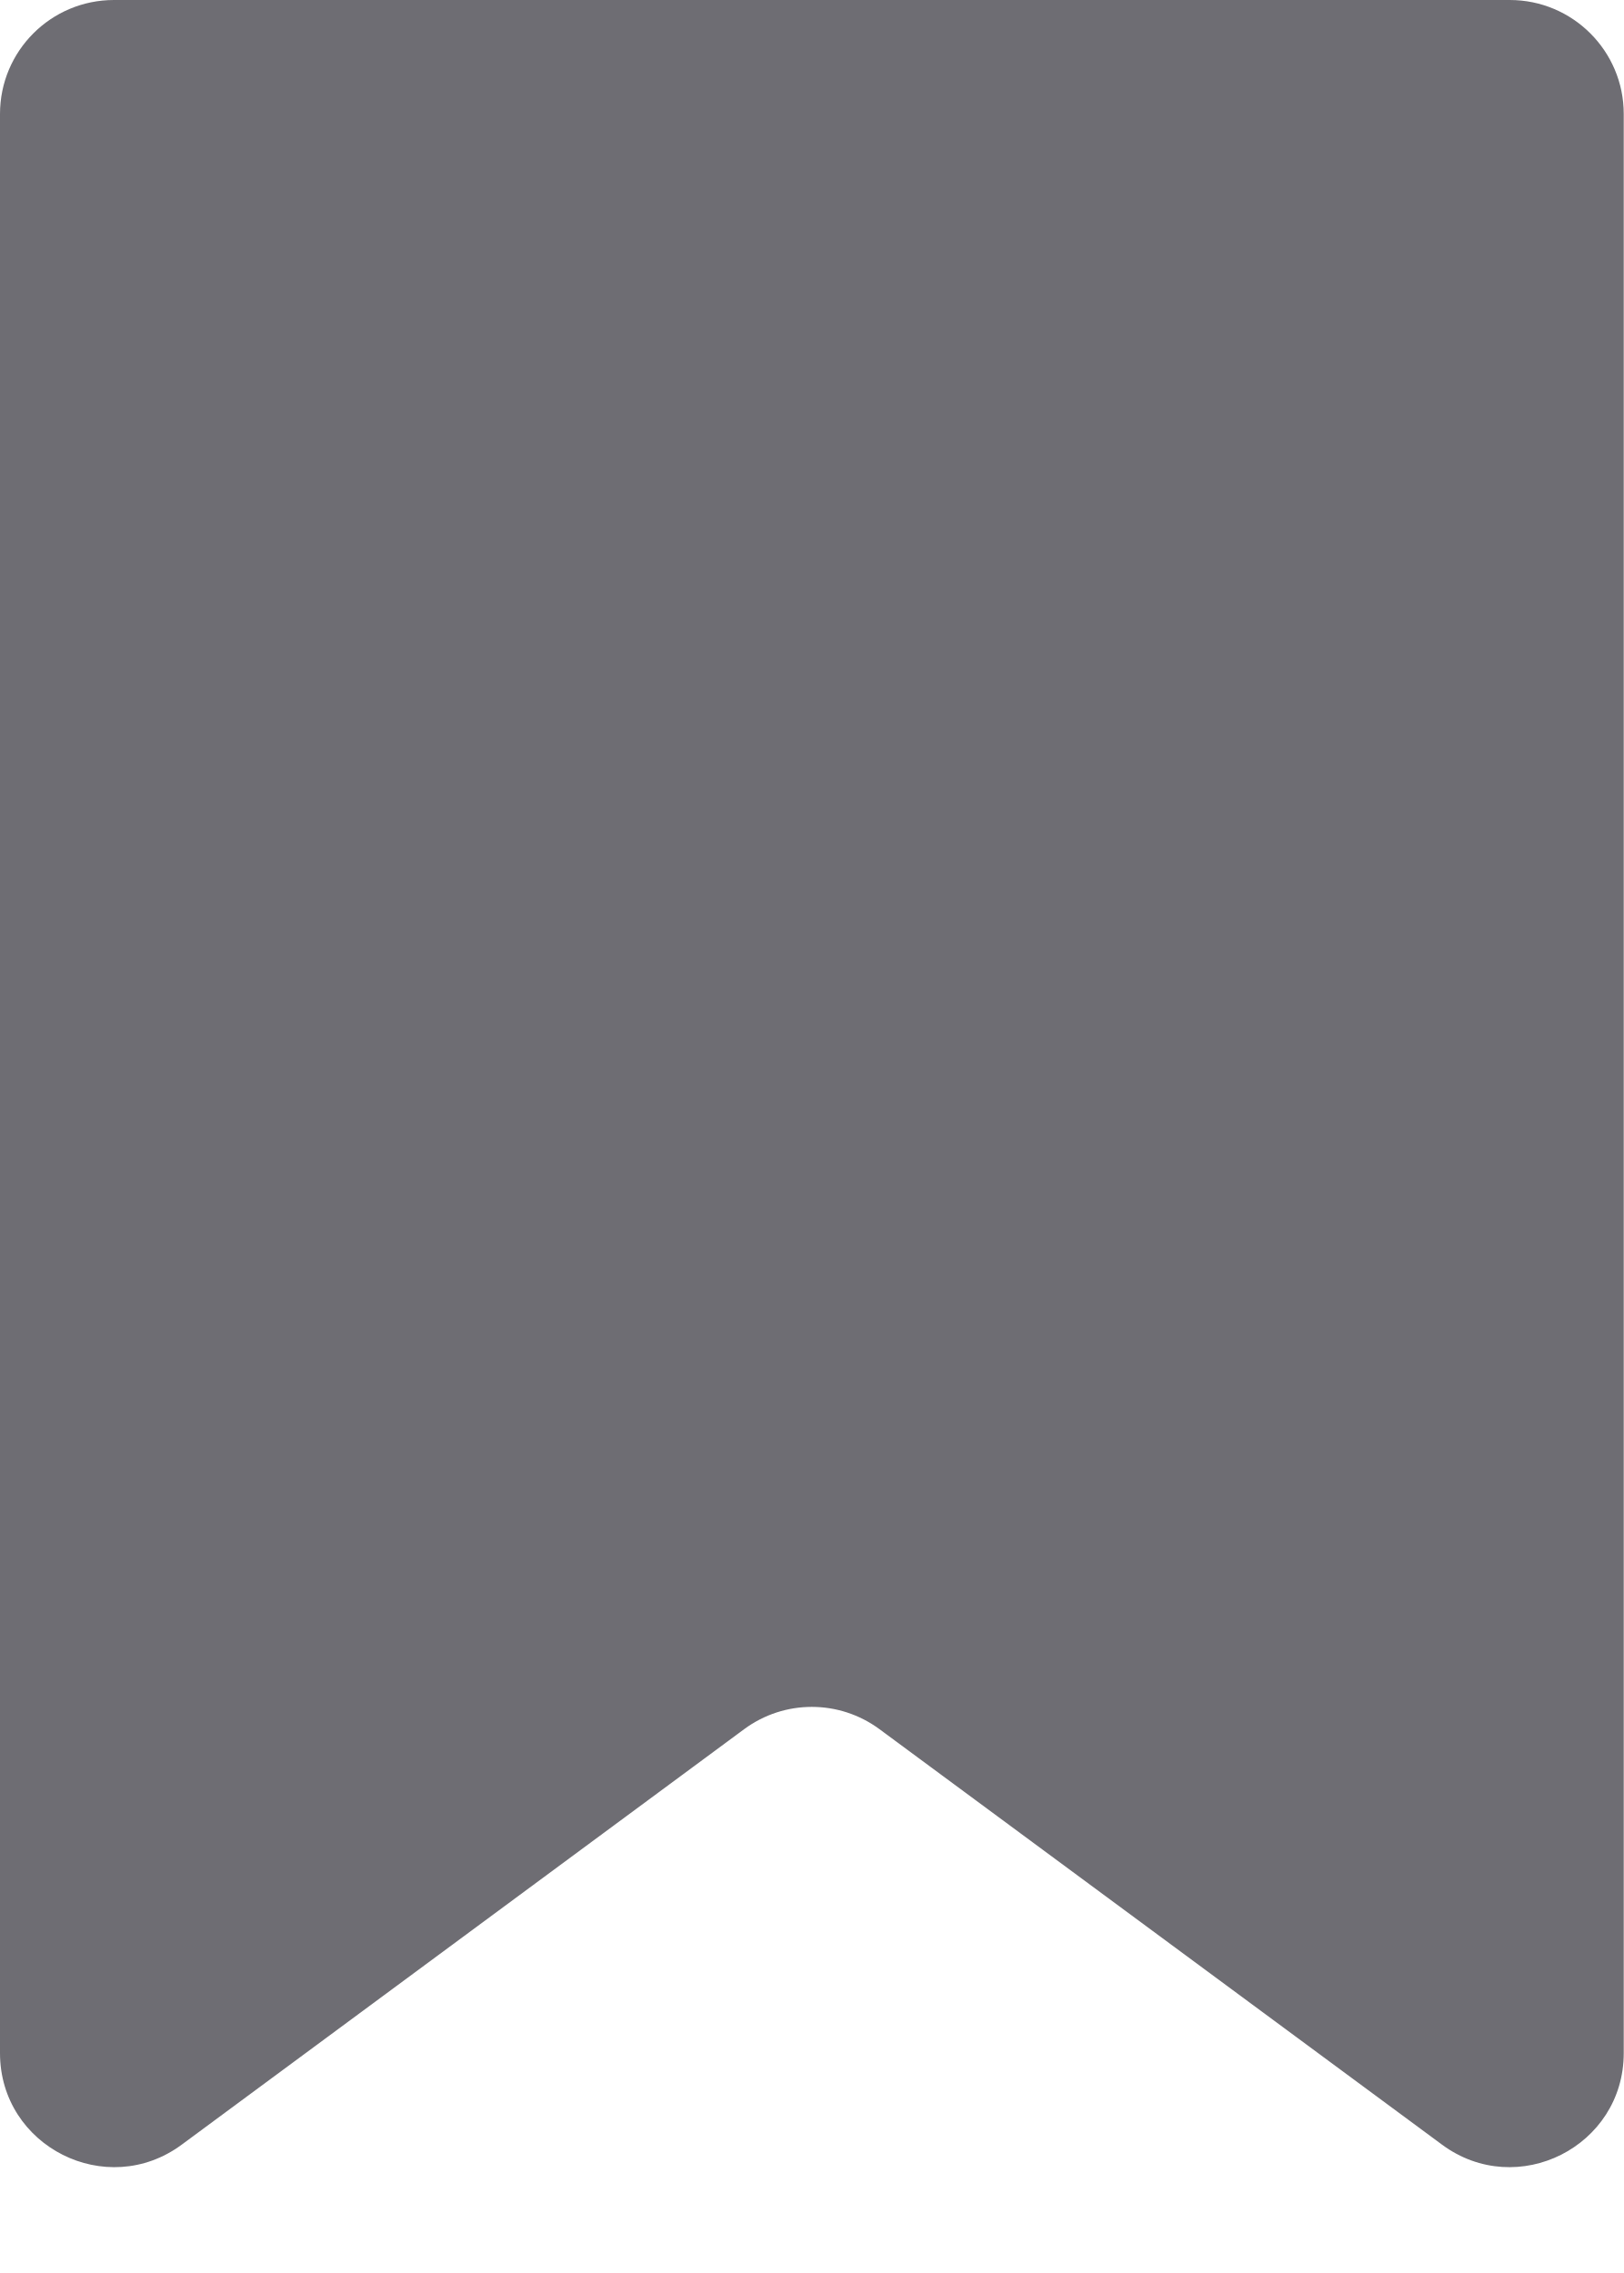
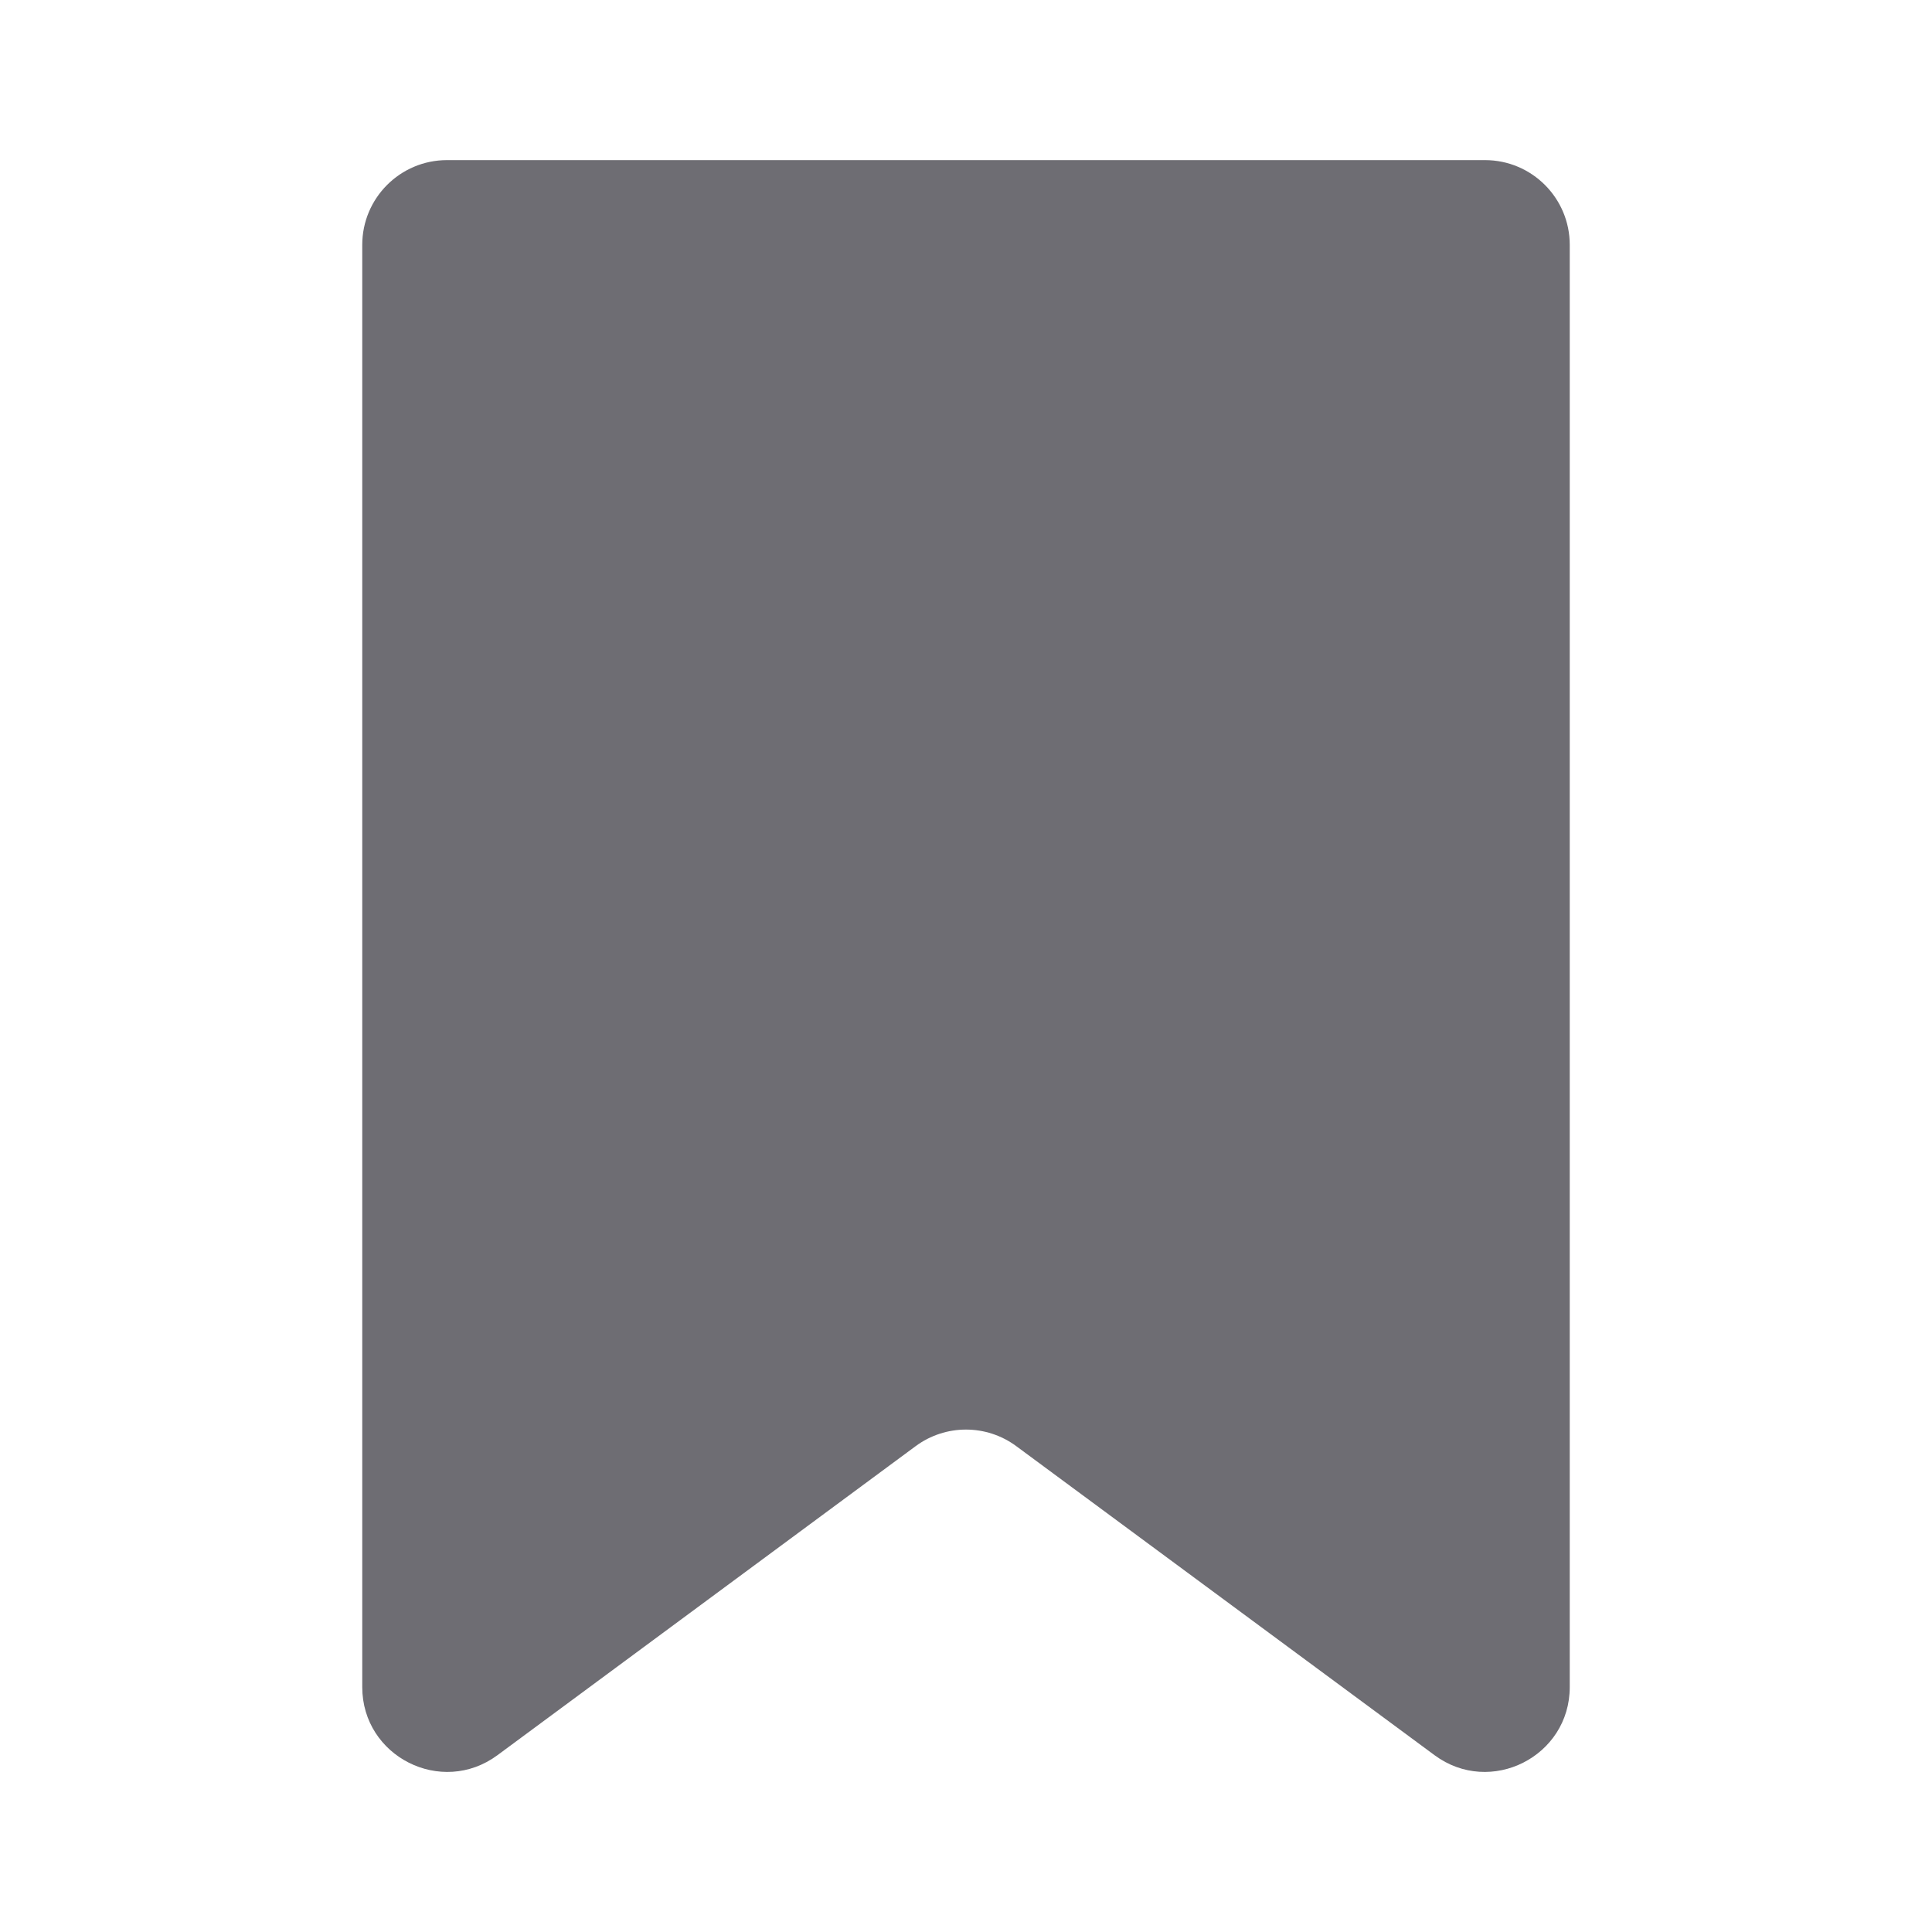
- <svg xmlns="http://www.w3.org/2000/svg" width="15" height="21" viewBox="0 0 15 21" fill="none">
-   <path d="M13.947 0C14.528 0 15 0.471 15 1.053V18.968C15 19.832 14.016 20.328 13.321 19.814L8.125 15.976C7.753 15.701 7.246 15.701 6.874 15.976L1.679 19.814C0.984 20.328 0 19.832 0 18.968V1.053C0 0.471 0.471 3.48804e-05 1.053 0H13.947Z" fill="#6E6D73" />
+ <svg xmlns="http://www.w3.org/2000/svg" width="24" height="24" viewBox="0 0 24 24" fill="none">
+   <path d="M18.447 1.989C19.029 1.989 19.5 2.461 19.5 3.042V20.957C19.5 21.821 18.516 22.317 17.821 21.804L12.625 17.965C12.253 17.69 11.746 17.69 11.374 17.965L6.179 21.804C5.484 22.317 4.5 21.821 4.5 20.957V3.042C4.5 2.461 4.971 1.989 5.553 1.989H18.447Z" fill="#6E6D73" />
</svg>
